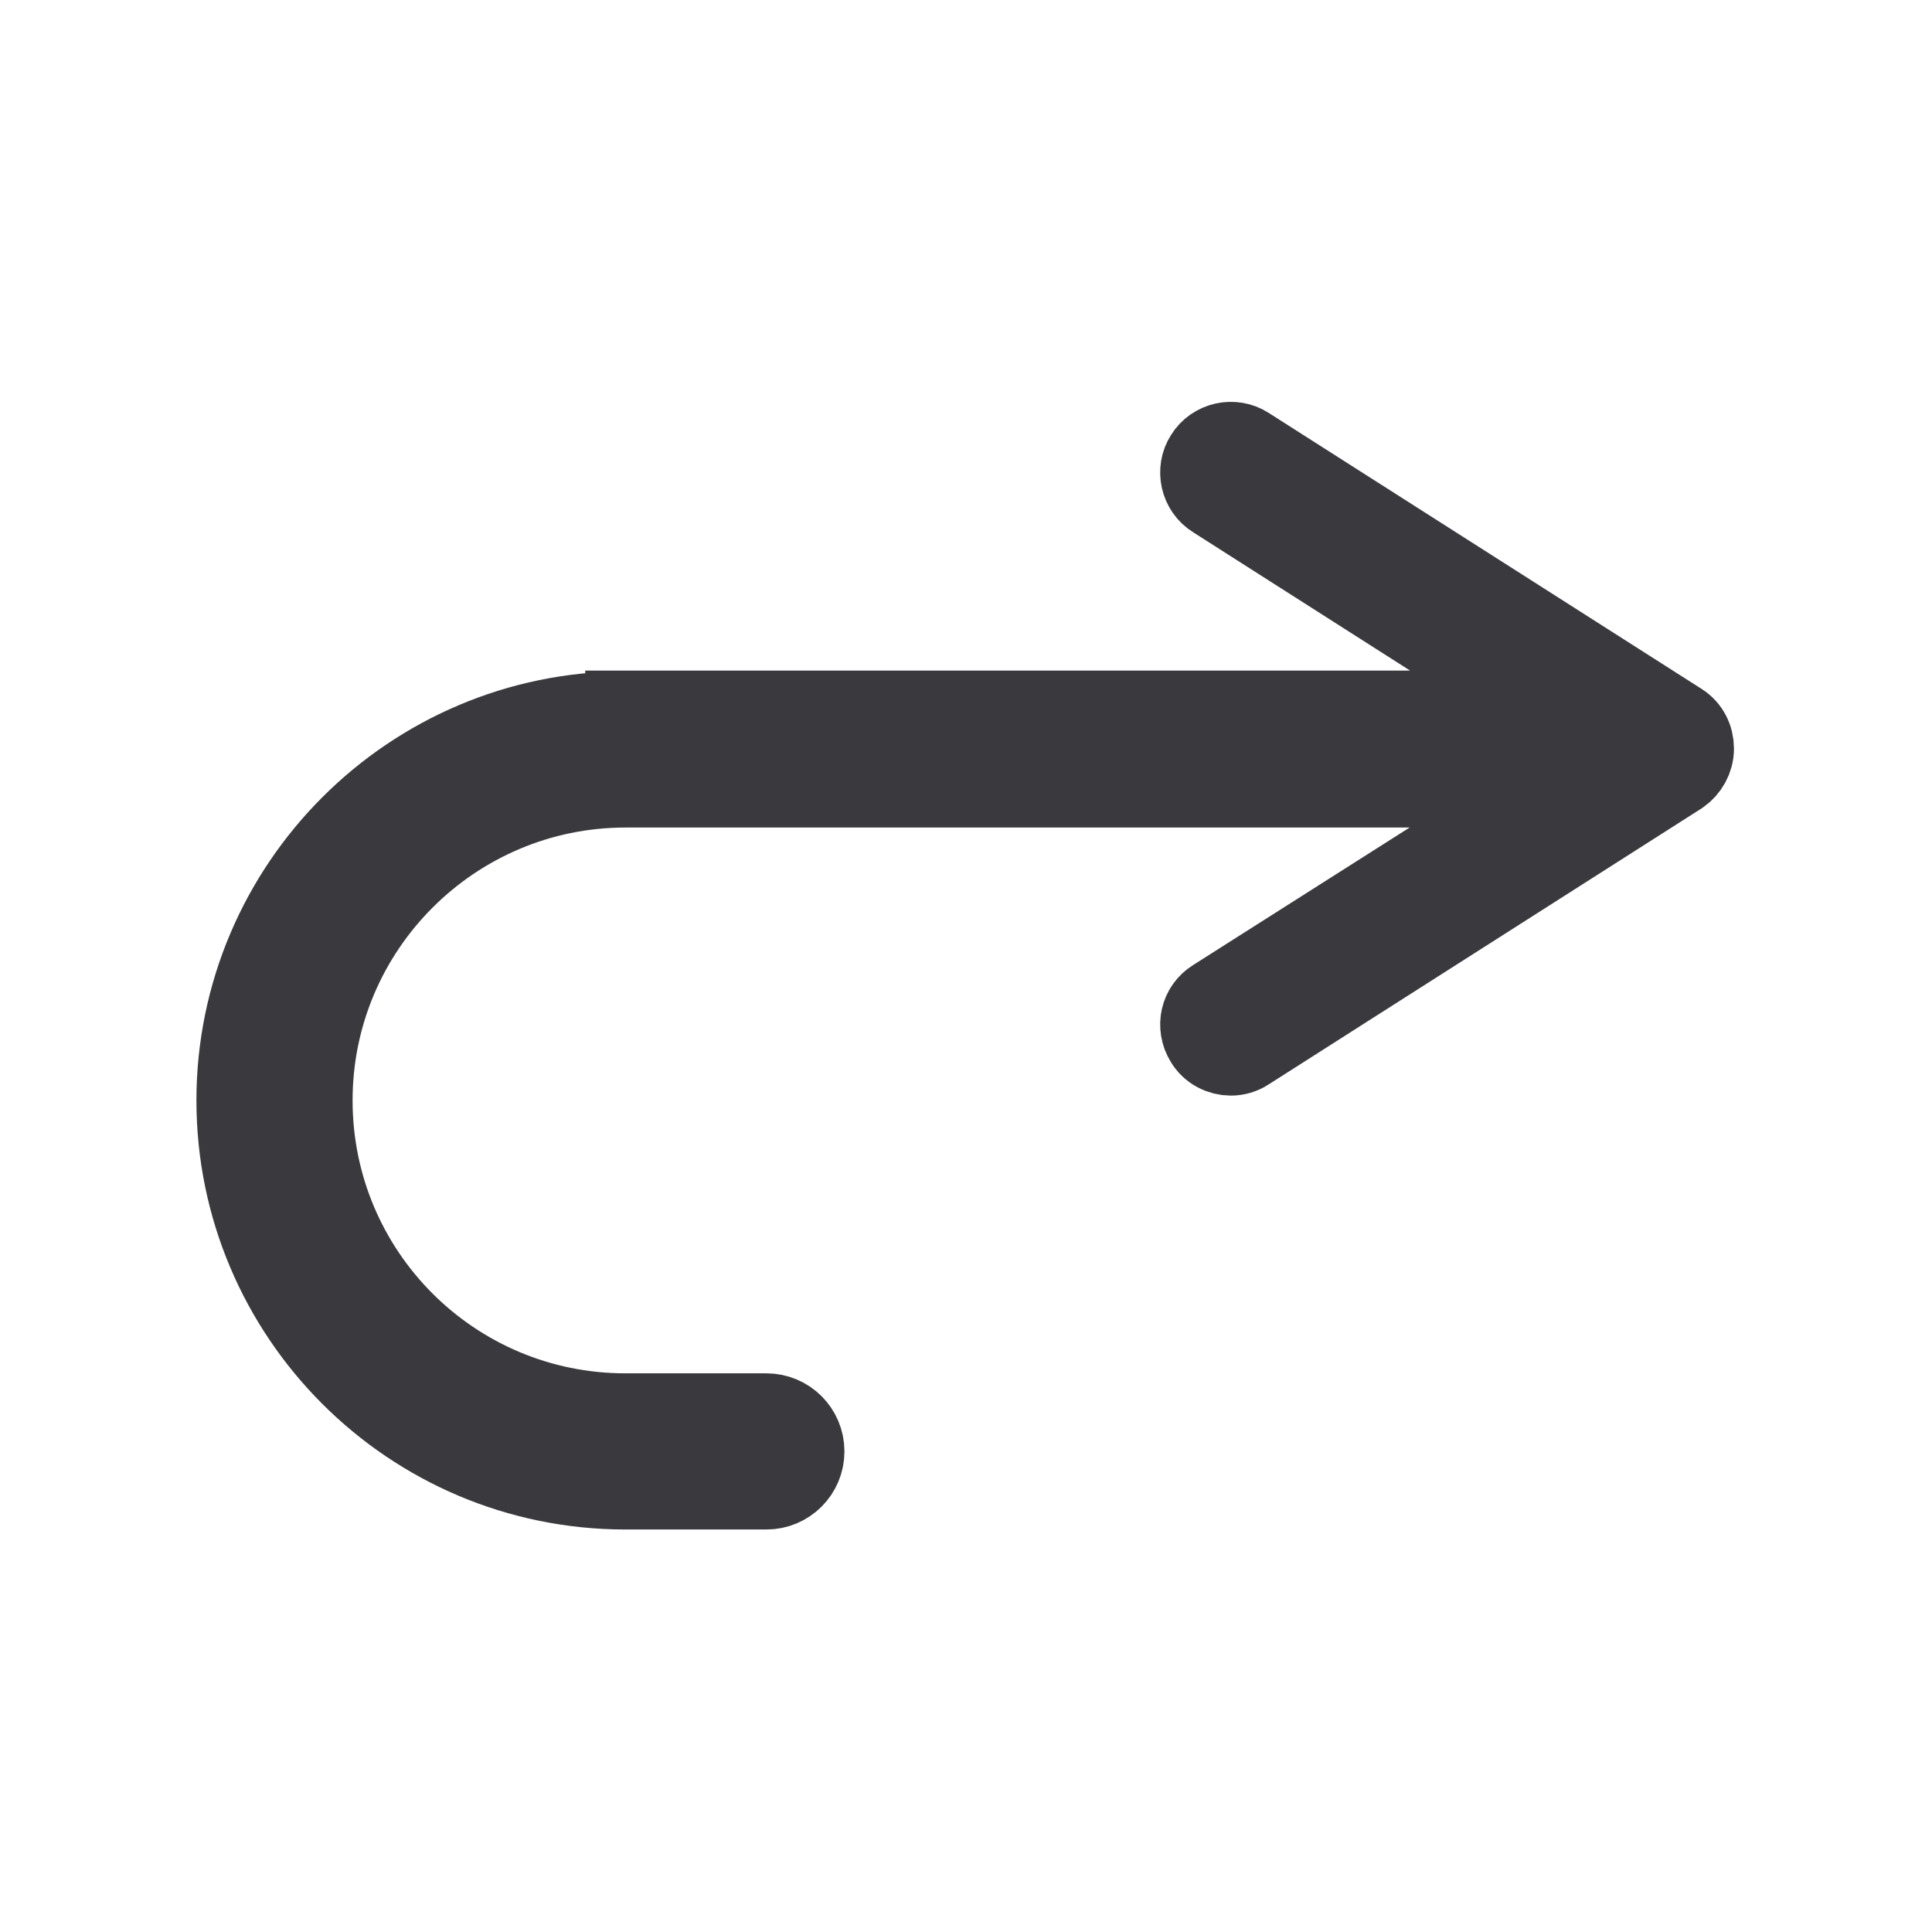
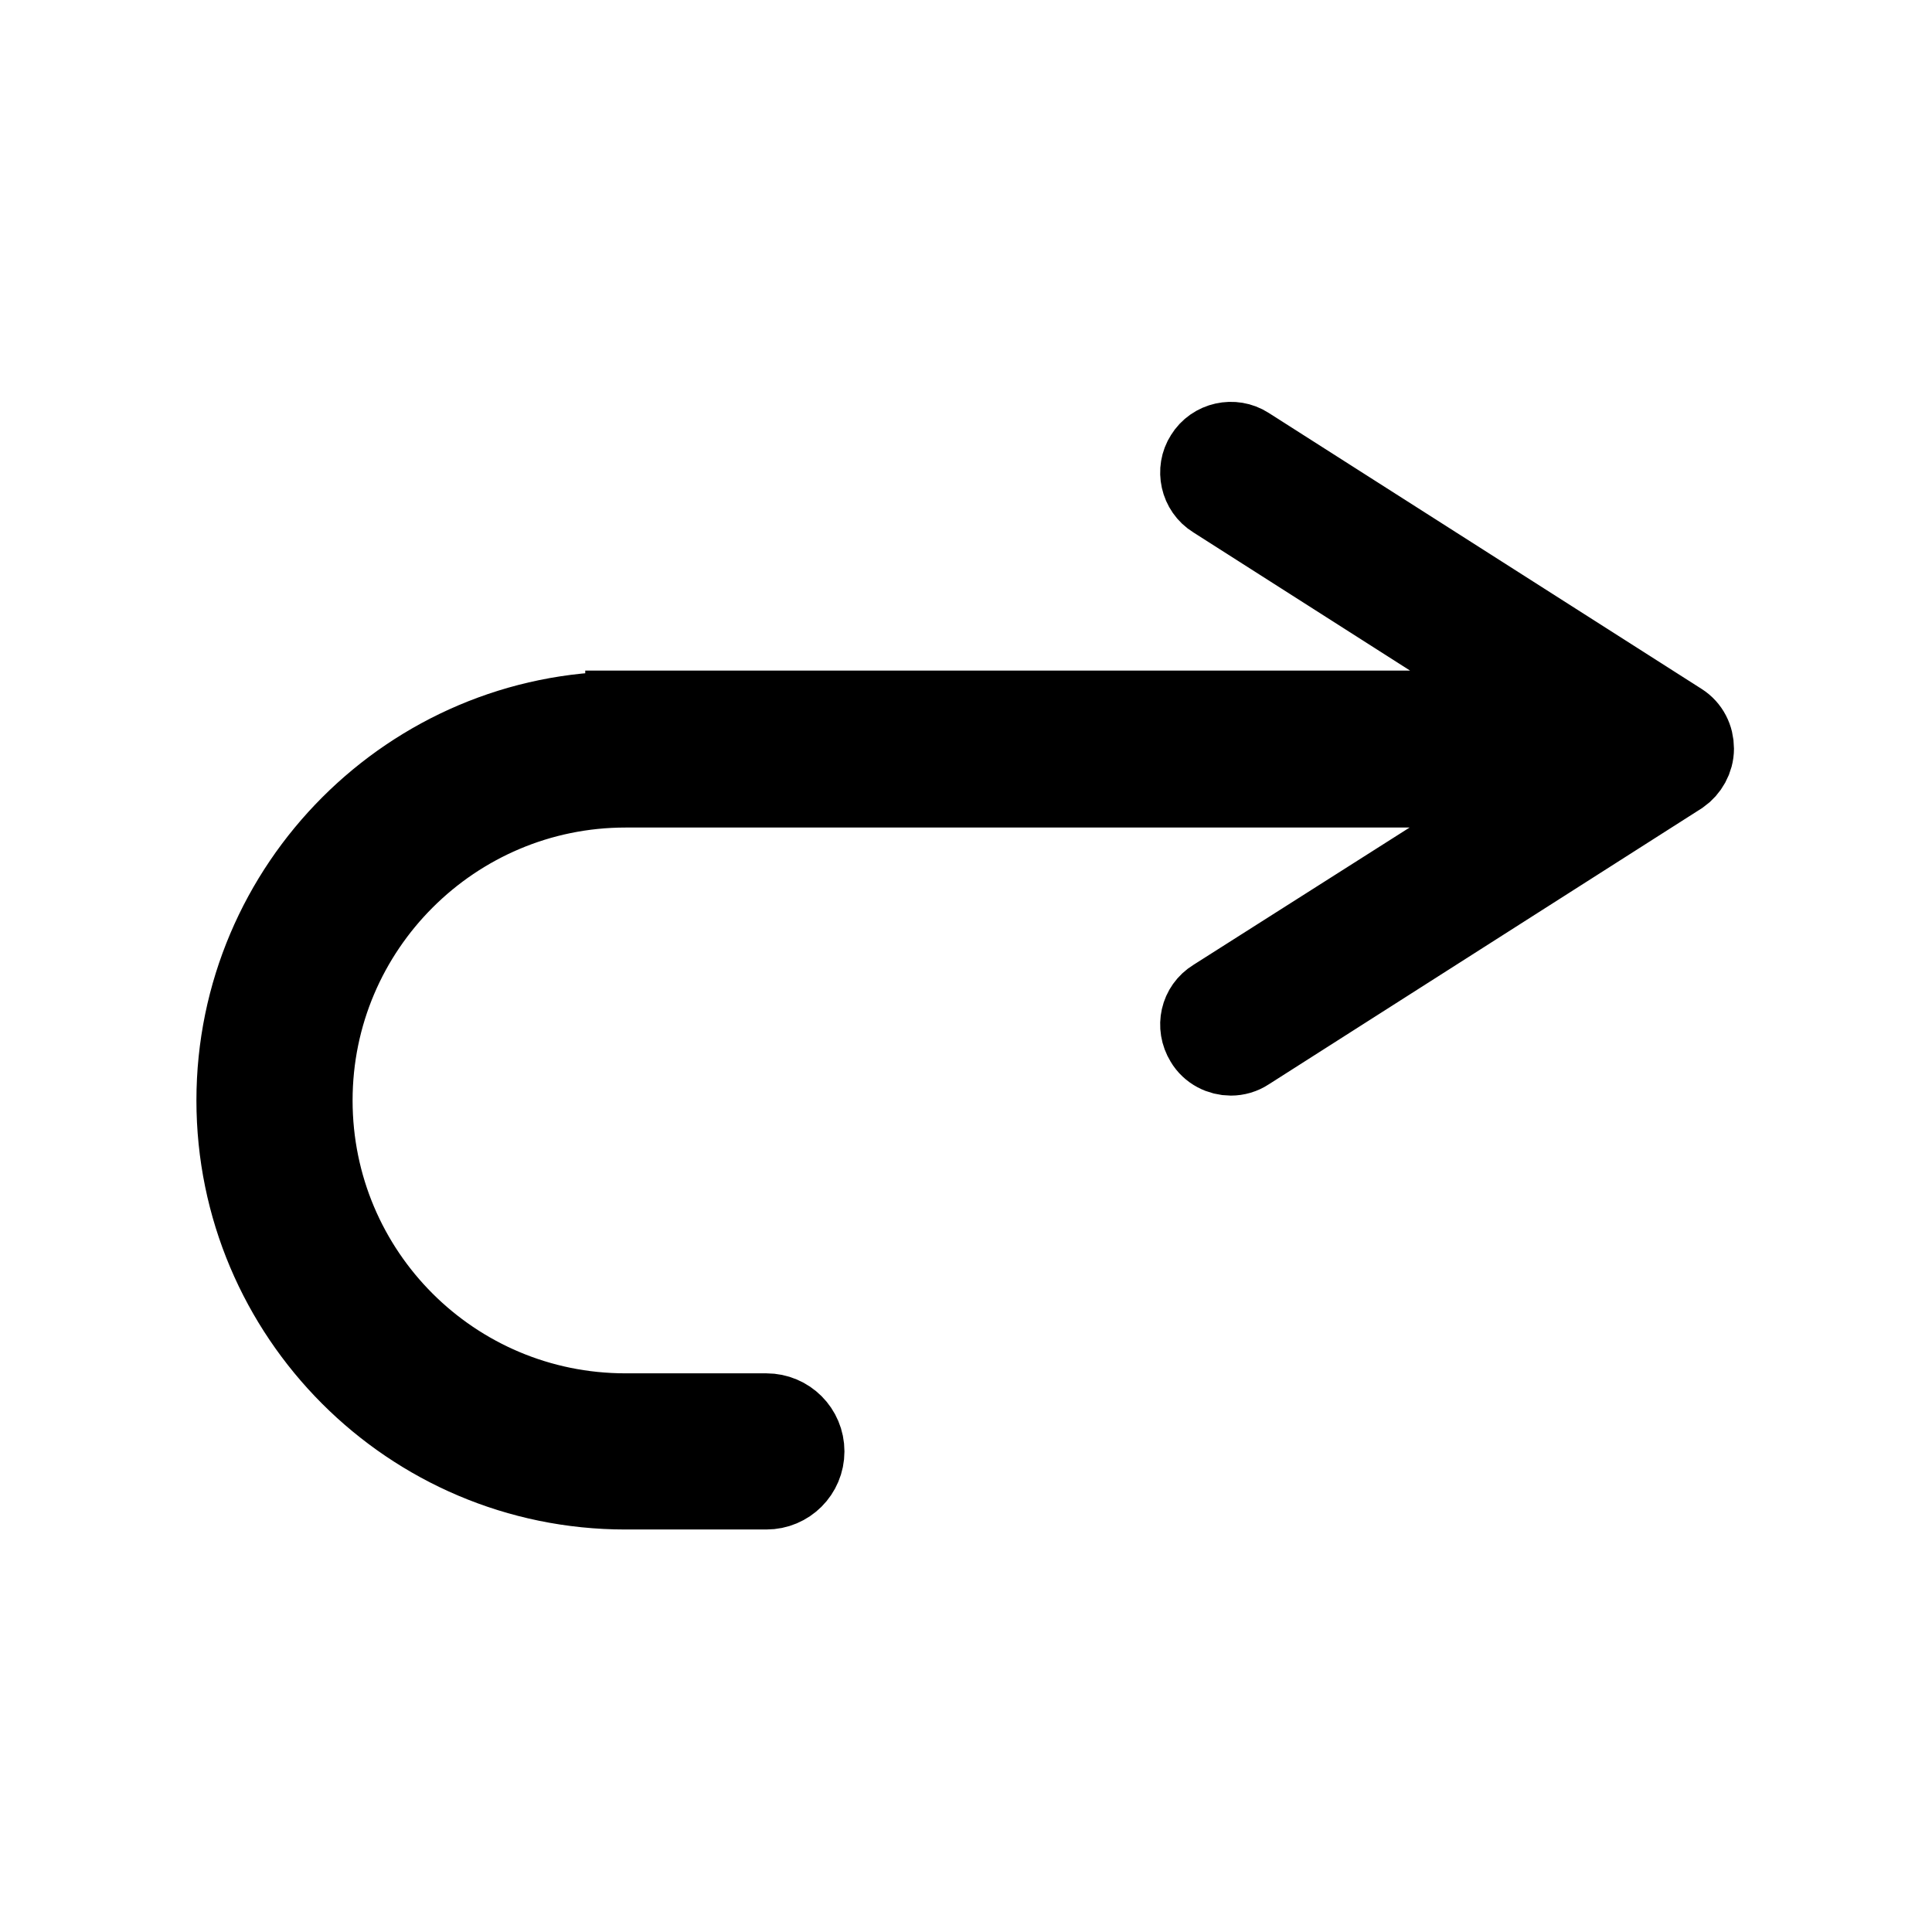
<svg xmlns="http://www.w3.org/2000/svg" id="Layer_1" data-name="Layer 1" viewBox="0 0 24 24">
  <defs>
    <style>
      .cls-1 {
-         fill: #3a3a3e;
-         stroke: #3a3a3e;
+         fill: currentColor;
+         stroke: currentColor;
        stroke-miterlimit: 10;
      }
    </style>
  </defs>
  <path class="cls-1" d="M7.77,8.83h11.46s-4.14-2.64-4.14-2.64c-.18-.11-.23-.35-.12-.52.11-.18.35-.23.52-.12l5.38,3.43c.11.07.17.19.17.32,0,.13-.07.25-.17.32l-5.38,3.43c-.06.04-.13.06-.2.06-.12,0-.25-.06-.32-.18-.11-.18-.06-.41.12-.52l4.14-2.63H7.77c-2.14,0-3.89,1.74-3.89,3.89s1.74,3.89,3.89,3.89h1.75c.26,0,.47.21.47.47,0,.26-.21.47-.47.47h-1.75c-2.67,0-4.83-2.17-4.83-4.83s2.17-4.83,4.83-4.83Z" />
</svg>
